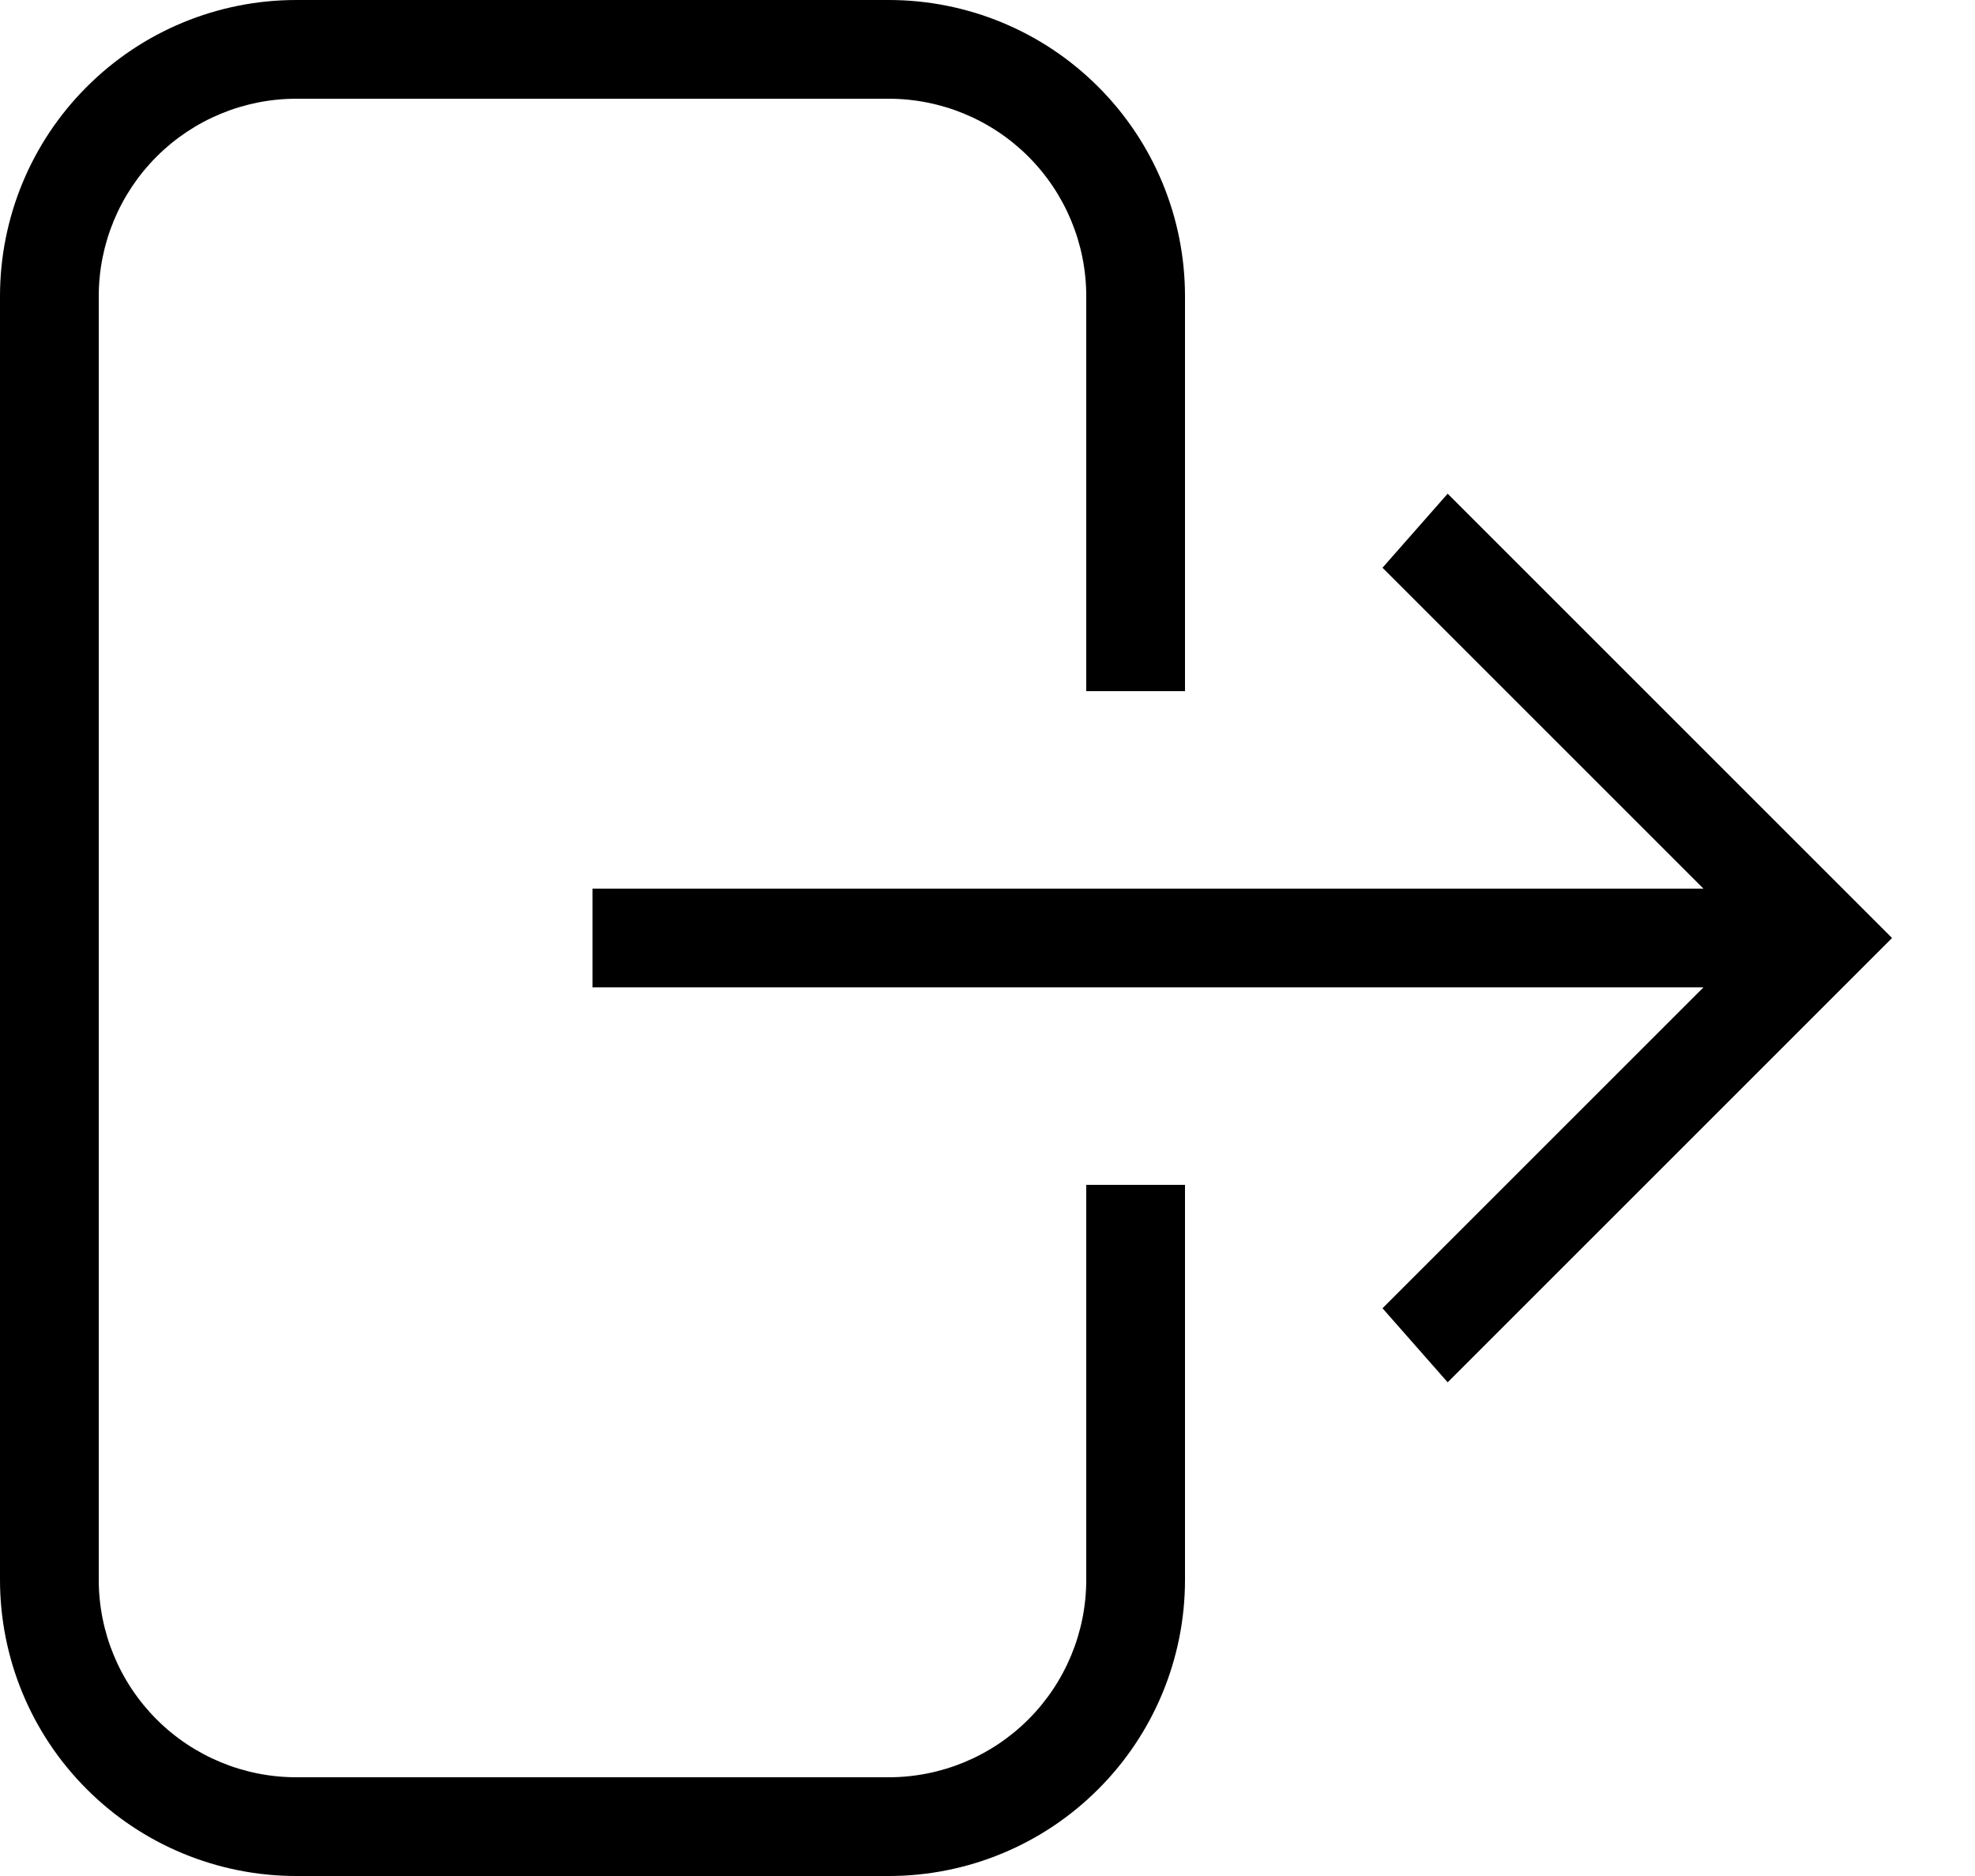
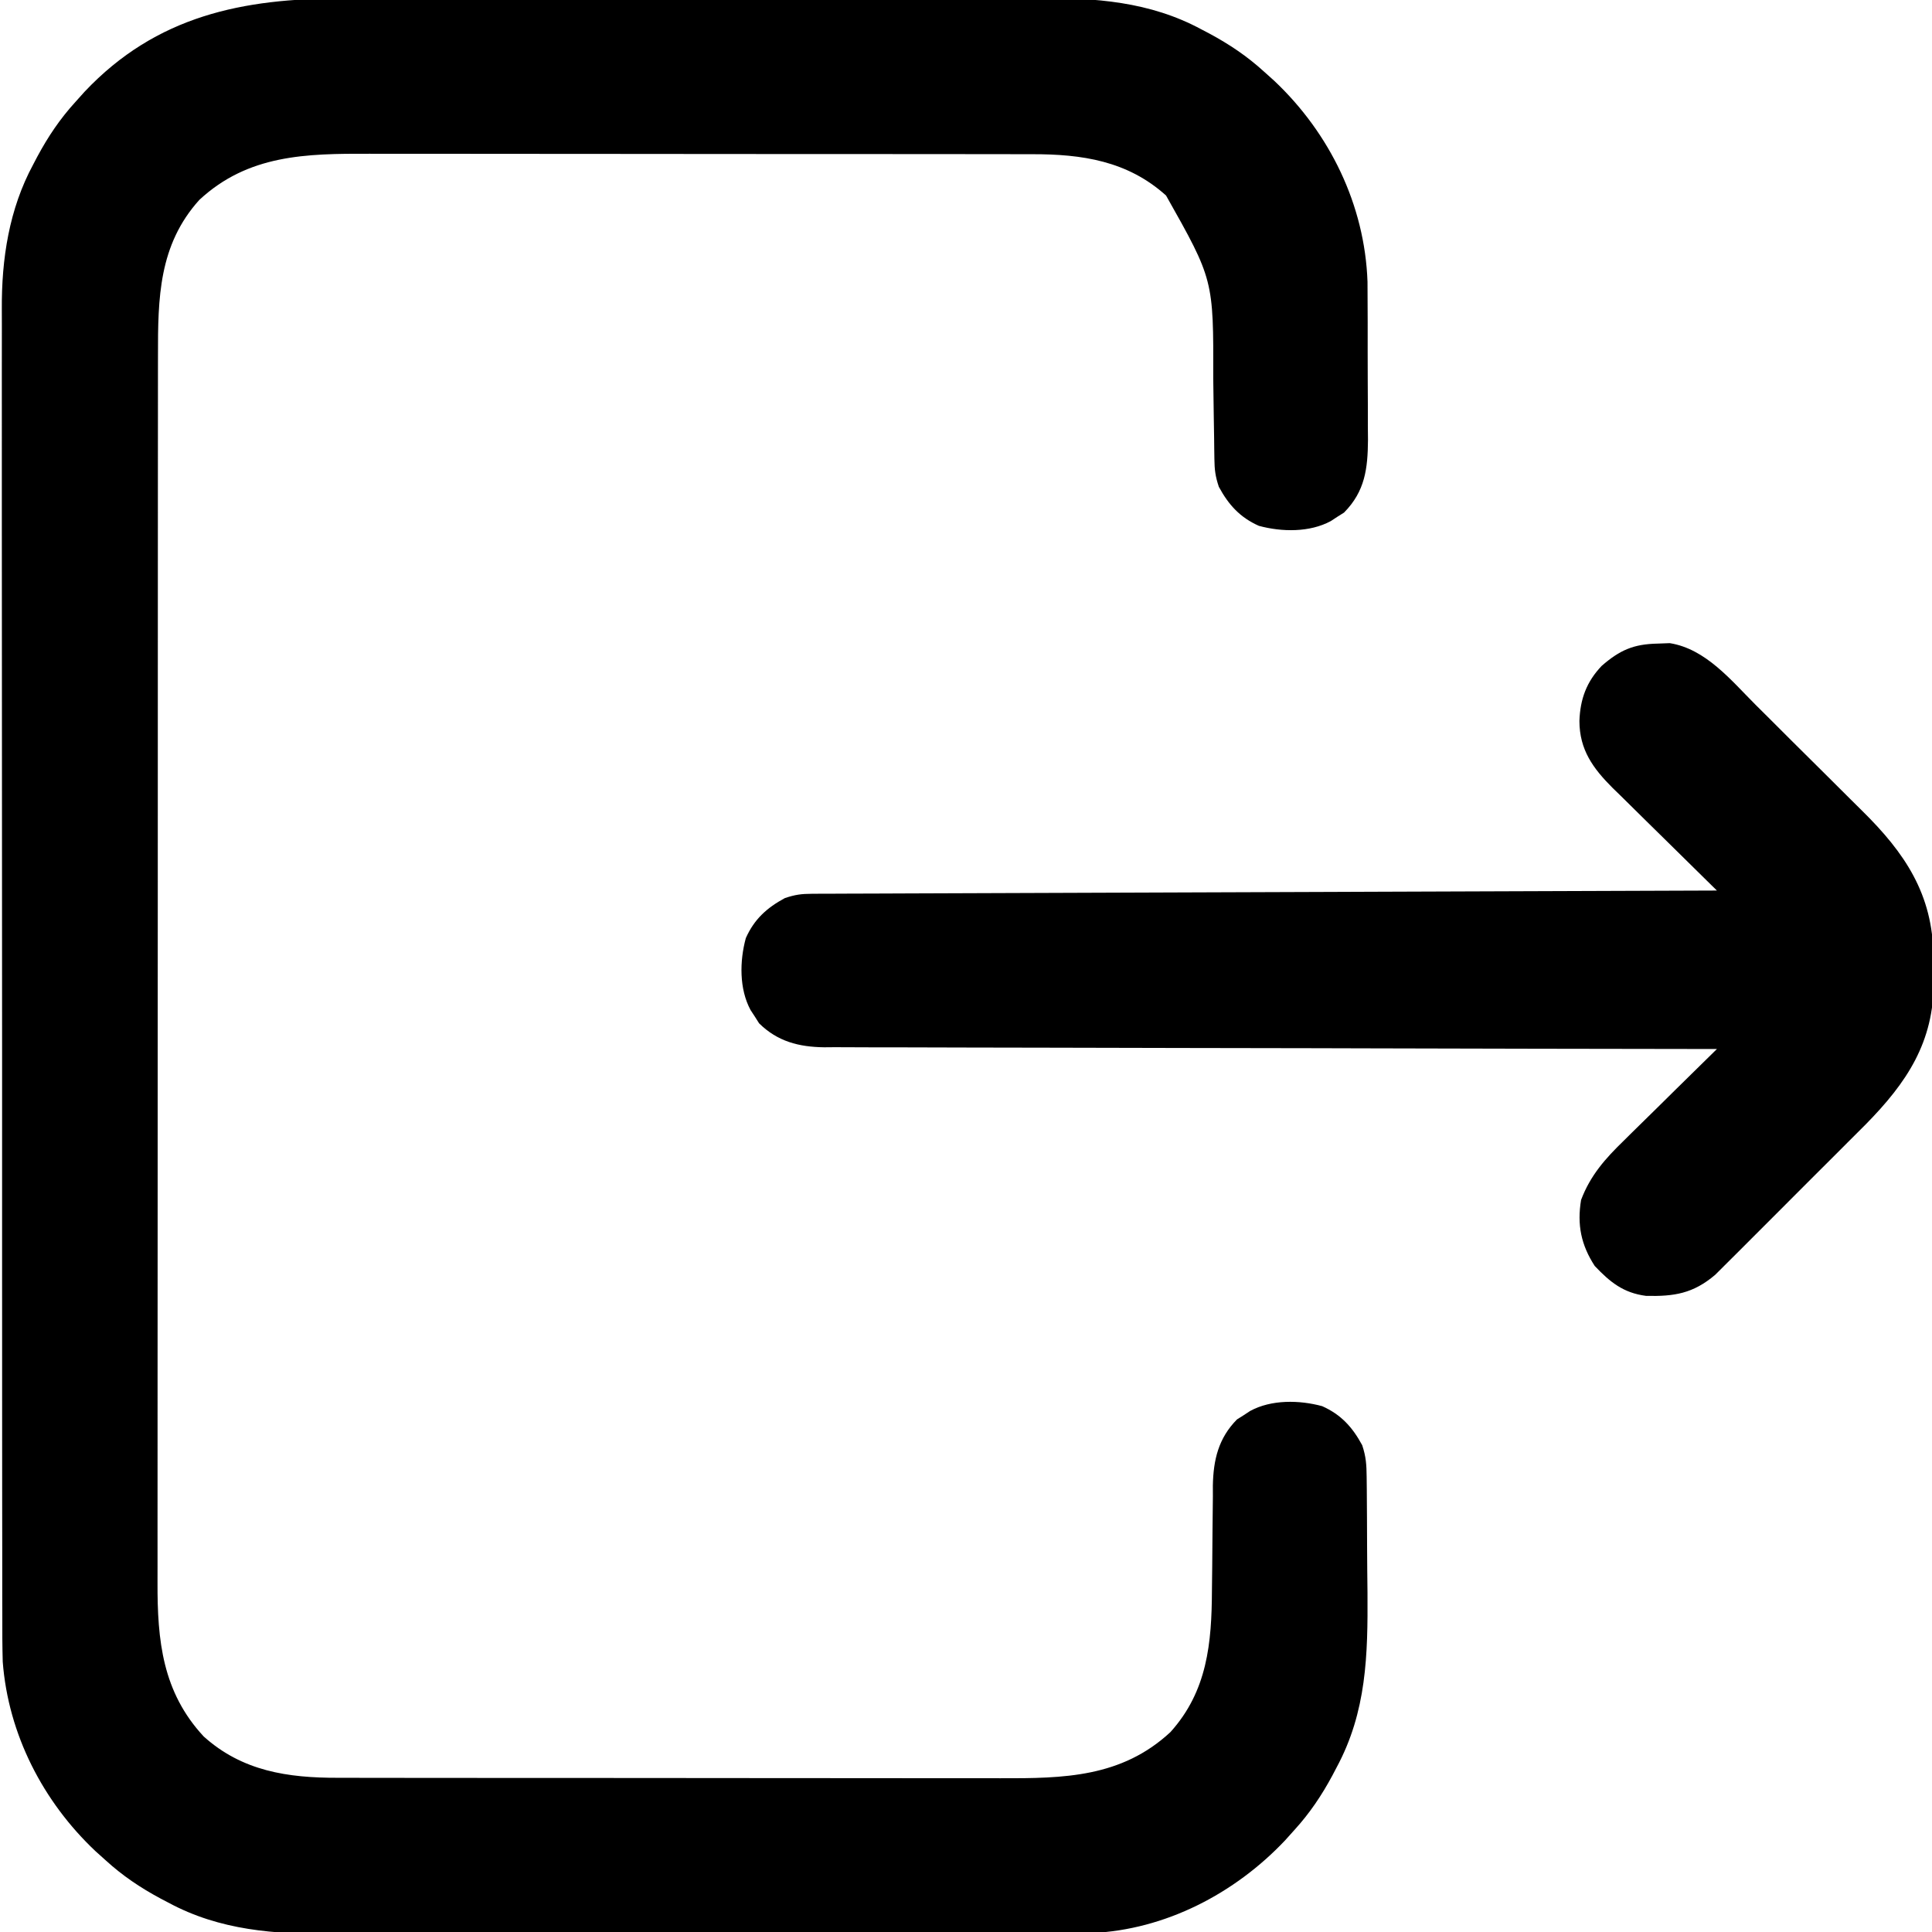
- <svg xmlns="http://www.w3.org/2000/svg" width="20" height="19" viewBox="0 0 20 19" fill="none">
-   <path d="M3 0H9C9.796 0 10.559 0.316 11.121 0.879C11.684 1.441 12 2.204 12 3V7H11V3C11 2.47 10.789 1.961 10.414 1.586C10.039 1.211 9.53 1 9 1H3C2.47 1 1.961 1.211 1.586 1.586C1.211 1.961 1 2.47 1 3V16C1 16.53 1.211 17.039 1.586 17.414C1.961 17.789 2.47 18 3 18H9C9.53 18 10.039 17.789 10.414 17.414C10.789 17.039 11 16.53 11 16V12H12V16C12 16.796 11.684 17.559 11.121 18.121C10.559 18.684 9.796 19 9 19H3C2.204 19 1.441 18.684 0.879 18.121C0.316 17.559 0 16.796 0 16V3C0 2.204 0.316 1.441 0.879 0.879C1.441 0.316 2.204 0 3 0ZM6 9H17.25L14 5.75L14.66 5L19.16 9.5L14.66 14L14 13.25L17.25 10H6V9Z" fill="black" />
+ <svg xmlns="http://www.w3.org/2000/svg" version="1.1" width="512" height="512">
+   <path d="M0 0 C2.193 -0.006 4.385 -0.013 6.578 -0.021 C12.502 -0.039 18.425 -0.038 24.349 -0.032 C29.309 -0.029 34.269 -0.035 39.229 -0.041 C51.606 -0.056 63.983 -0.052 76.36 -0.04 C86.407 -0.031 96.454 -0.04 106.5 -0.062 C118.205 -0.089 129.91 -0.101 141.615 -0.094 C147.797 -0.091 153.978 -0.093 160.16 -0.111 C165.978 -0.126 171.794 -0.122 177.612 -0.103 C179.735 -0.1 181.859 -0.103 183.982 -0.113 C199.274 -0.183 213.8 0.773 227.561 8.217 C228.557 8.738 228.557 8.738 229.574 9.27 C234.897 12.129 239.654 15.318 244.124 19.404 C245.462 20.605 245.462 20.605 246.827 21.83 C261.523 35.703 270.815 54.728 271.528 75.077 C271.554 77.411 271.563 79.746 271.557 82.08 C271.563 83.33 271.568 84.58 271.573 85.868 C271.58 88.487 271.578 91.106 271.57 93.726 C271.564 96.396 271.568 99.064 271.59 101.734 C271.621 105.621 271.624 109.506 271.62 113.392 C271.631 114.579 271.642 115.766 271.654 116.988 C271.59 124.582 270.887 130.592 265.307 136.244 C264.731 136.606 264.155 136.968 263.561 137.342 C262.693 137.912 262.693 137.912 261.807 138.494 C256.188 141.532 248.795 141.4 242.733 139.756 C237.727 137.52 234.714 134.195 232.124 129.404 C231.199 126.629 230.985 124.901 230.95 122.031 C230.937 121.149 230.923 120.267 230.909 119.359 C230.894 117.929 230.894 117.929 230.878 116.47 C230.845 114.439 230.812 112.407 230.778 110.375 C230.731 107.182 230.687 103.99 230.647 100.798 C230.717 74.532 230.717 74.532 218.143 52.224 C207.935 43.023 195.846 41.243 182.612 41.27 C181.383 41.267 181.383 41.267 180.129 41.263 C177.405 41.257 174.68 41.258 171.955 41.259 C169.993 41.256 168.031 41.252 166.069 41.249 C160.753 41.24 155.436 41.237 150.12 41.237 C146.795 41.236 143.469 41.234 140.143 41.231 C128.53 41.222 116.916 41.218 105.303 41.219 C94.497 41.219 83.69 41.209 72.884 41.193 C63.59 41.18 54.297 41.175 45.003 41.175 C39.46 41.175 33.916 41.173 28.372 41.162 C23.155 41.152 17.938 41.152 12.721 41.16 C10.814 41.161 8.906 41.158 6.999 41.152 C-9.736 41.102 -25.096 41.343 -38.056 53.385 C-48.83 65.337 -49.029 79.418 -49.01 94.649 C-49.012 96.099 -49.014 97.549 -49.017 98.999 C-49.023 102.972 -49.023 106.944 -49.022 110.916 C-49.021 115.205 -49.027 119.494 -49.032 123.783 C-49.04 132.182 -49.043 140.58 -49.043 148.978 C-49.044 155.807 -49.046 162.635 -49.049 169.464 C-49.058 188.835 -49.062 208.205 -49.062 227.576 C-49.062 229.142 -49.062 229.142 -49.062 230.739 C-49.061 232.307 -49.061 232.307 -49.061 233.906 C-49.061 250.839 -49.071 267.773 -49.085 284.707 C-49.099 302.105 -49.106 319.503 -49.105 336.901 C-49.105 346.664 -49.107 356.427 -49.118 366.191 C-49.127 374.504 -49.13 382.817 -49.123 391.13 C-49.119 395.368 -49.119 399.607 -49.128 403.845 C-49.136 407.731 -49.134 411.617 -49.126 415.504 C-49.124 416.903 -49.126 418.303 -49.132 419.703 C-49.189 435.187 -47.831 448.814 -36.896 460.584 C-26.688 469.785 -14.598 471.565 -1.364 471.538 C-0.545 471.54 0.274 471.542 1.118 471.545 C3.843 471.551 6.568 471.55 9.293 471.549 C11.255 471.552 13.217 471.556 15.179 471.559 C20.495 471.568 25.811 471.571 31.127 471.571 C34.453 471.572 37.779 471.574 41.104 471.577 C52.718 471.586 64.331 471.59 75.945 471.589 C86.751 471.589 97.557 471.599 108.363 471.615 C117.657 471.628 126.951 471.634 136.244 471.633 C141.788 471.633 147.332 471.635 152.875 471.646 C158.092 471.656 163.309 471.656 168.526 471.649 C170.434 471.648 172.341 471.65 174.249 471.656 C190.984 471.706 206.344 471.465 219.303 459.424 C229.1 448.554 230.238 435.814 230.3 421.842 C230.323 419.808 230.347 417.774 230.372 415.74 C230.407 412.567 230.436 409.395 230.45 406.221 C230.465 403.136 230.505 400.052 230.55 396.967 C230.548 396.027 230.546 395.087 230.544 394.119 C230.67 387.285 232.016 381.552 236.94 376.564 C237.516 376.202 238.093 375.84 238.686 375.467 C239.265 375.086 239.844 374.706 240.44 374.314 C246.059 371.276 253.453 371.408 259.514 373.052 C264.521 375.288 267.534 378.613 270.124 383.404 C271.145 386.467 271.268 388.606 271.301 391.815 C271.314 392.924 271.326 394.034 271.34 395.177 C271.351 396.981 271.351 396.981 271.362 398.822 C271.37 400.067 271.378 401.312 271.387 402.595 C271.4 405.241 271.411 407.886 271.419 410.532 C271.432 414.53 271.48 418.529 271.524 422.527 C271.626 438.961 271.31 454.054 263.311 468.842 C262.964 469.506 262.616 470.17 262.258 470.854 C259.399 476.178 256.21 480.934 252.124 485.404 C251.323 486.296 250.523 487.188 249.698 488.107 C236.407 502.187 217.964 511.818 198.399 512.684 C192.682 512.838 186.966 512.822 181.248 512.808 C179.055 512.814 176.862 512.821 174.67 512.829 C168.746 512.847 162.822 512.846 156.899 512.84 C151.939 512.837 146.979 512.843 142.019 512.849 C129.642 512.864 117.265 512.86 104.888 512.848 C94.841 512.839 84.794 512.848 74.747 512.871 C63.042 512.897 51.338 512.909 39.633 512.902 C33.451 512.899 27.269 512.901 21.087 512.919 C15.27 512.934 9.453 512.93 3.636 512.911 C1.513 512.908 -0.611 512.911 -2.734 512.921 C-18.027 512.991 -32.553 512.035 -46.314 504.592 C-46.978 504.244 -47.642 503.896 -48.326 503.538 C-53.65 500.679 -58.407 497.49 -62.876 493.404 C-63.768 492.604 -64.66 491.803 -65.579 490.978 C-79.496 477.841 -88.691 460.004 -90.153 440.765 C-90.263 436.732 -90.282 432.708 -90.264 428.674 C-90.268 427.123 -90.274 425.573 -90.28 424.022 C-90.295 419.795 -90.29 415.568 -90.283 411.342 C-90.278 406.77 -90.291 402.198 -90.301 397.625 C-90.318 388.682 -90.319 379.738 -90.314 370.794 C-90.31 363.52 -90.311 356.247 -90.317 348.973 C-90.317 347.936 -90.318 346.899 -90.319 345.83 C-90.32 343.723 -90.322 341.616 -90.323 339.508 C-90.337 319.767 -90.332 300.026 -90.32 280.285 C-90.31 262.249 -90.323 244.212 -90.347 226.176 C-90.372 207.63 -90.381 189.083 -90.375 170.537 C-90.371 160.135 -90.373 149.734 -90.391 139.332 C-90.406 130.477 -90.406 121.622 -90.389 112.767 C-90.38 108.254 -90.378 103.742 -90.393 99.23 C-90.407 95.088 -90.402 90.948 -90.383 86.807 C-90.379 85.319 -90.382 83.831 -90.393 82.343 C-90.48 69.034 -88.473 55.816 -82.064 43.967 C-81.716 43.302 -81.368 42.638 -81.01 41.954 C-78.151 36.63 -74.962 31.874 -70.876 27.404 C-70.076 26.512 -69.275 25.62 -68.45 24.701 C-49.433 4.555 -26.468 -0.062 0 0 Z " fill="#000000" transform="translate(90.87622,-0.4040527)" />
+   <path d="M0 0 C1.078 -0.04 2.155 -0.08 3.266 -0.121 C12.786 1.405 19.482 9.695 26.004 16.223 C27.074 17.286 28.144 18.348 29.215 19.411 C31.45 21.632 33.679 23.859 35.904 26.091 C38.73 28.923 41.574 31.736 44.423 34.545 C46.638 36.733 48.841 38.933 51.04 41.137 C52.083 42.178 53.129 43.214 54.18 44.247 C65.601 55.493 72.949 66.425 73.121 82.758 C73.122 83.89 73.124 85.021 73.125 86.188 C73.149 87.304 73.174 88.42 73.199 89.57 C73.255 105.602 66.116 116.31 55.119 127.479 C53.604 129.001 52.082 130.514 50.559 132.027 C49.484 133.104 48.41 134.181 47.336 135.259 C45.101 137.498 42.861 139.732 40.616 141.962 C37.749 144.812 34.896 147.675 32.047 150.543 C29.838 152.762 27.622 154.975 25.404 157.185 C24.349 158.238 23.296 159.294 22.245 160.351 C20.777 161.828 19.299 163.294 17.818 164.758 C16.982 165.591 16.146 166.425 15.285 167.284 C9.441 172.249 4.406 173.034 -3.051 172.855 C-9.056 172.071 -12.555 169.222 -16.625 164.938 C-20.243 159.371 -21.338 154.031 -20.25 147.438 C-17.784 140.904 -13.811 136.457 -8.859 131.656 C-8.155 130.957 -7.45 130.258 -6.724 129.538 C-4.492 127.328 -2.246 125.133 0 122.938 C1.524 121.433 3.048 119.928 4.57 118.422 C8.286 114.75 12.014 111.089 15.75 107.438 C14.5 107.436 13.25 107.435 11.962 107.433 C-17.724 107.397 -47.409 107.341 -77.094 107.26 C-80.749 107.25 -84.404 107.24 -88.059 107.23 C-88.786 107.228 -89.514 107.226 -90.263 107.224 C-102.04 107.193 -113.817 107.176 -125.593 107.164 C-137.68 107.152 -149.767 107.124 -161.853 107.083 C-168.641 107.06 -175.429 107.044 -182.216 107.046 C-188.605 107.046 -194.994 107.028 -201.383 106.996 C-203.728 106.988 -206.072 106.986 -208.417 106.992 C-211.62 106.998 -214.822 106.98 -218.025 106.956 C-218.951 106.964 -219.877 106.972 -220.831 106.98 C-227.548 106.891 -233.196 105.452 -238.09 100.621 C-238.452 100.045 -238.814 99.469 -239.188 98.875 C-239.568 98.296 -239.948 97.717 -240.34 97.121 C-243.378 91.502 -243.246 84.108 -241.602 78.047 C-239.366 73.041 -236.041 70.027 -231.25 67.438 C-228.508 66.523 -226.893 66.309 -224.07 66.299 C-223.214 66.293 -222.358 66.288 -221.477 66.282 C-220.536 66.281 -219.595 66.28 -218.626 66.279 C-217.627 66.274 -216.628 66.269 -215.599 66.264 C-212.236 66.249 -208.874 66.241 -205.511 66.232 C-203.107 66.223 -200.702 66.213 -198.298 66.202 C-193.114 66.181 -187.929 66.162 -182.745 66.147 C-175.249 66.124 -167.754 66.096 -160.258 66.066 C-148.097 66.019 -135.936 65.975 -123.776 65.935 C-111.961 65.895 -100.147 65.854 -88.333 65.81 C-87.605 65.807 -86.877 65.804 -86.127 65.802 C-82.475 65.788 -78.822 65.774 -75.17 65.76 C-44.863 65.646 -14.557 65.54 15.75 65.438 C15.14 64.841 15.14 64.841 14.517 64.232 C10.271 60.074 6.04 55.903 1.816 51.723 C0.239 50.167 -1.341 48.614 -2.925 47.065 C-5.205 44.833 -7.473 42.588 -9.738 40.34 C-10.798 39.311 -10.798 39.311 -11.879 38.262 C-17.061 33.082 -20.675 28.152 -20.688 20.5 C-20.485 14.707 -18.813 10.13 -14.789 5.902 C-9.985 1.72 -6.342 0.128 0 0 Z " fill="#000000" transform="translate(439.25,170.5625)" />
</svg>
